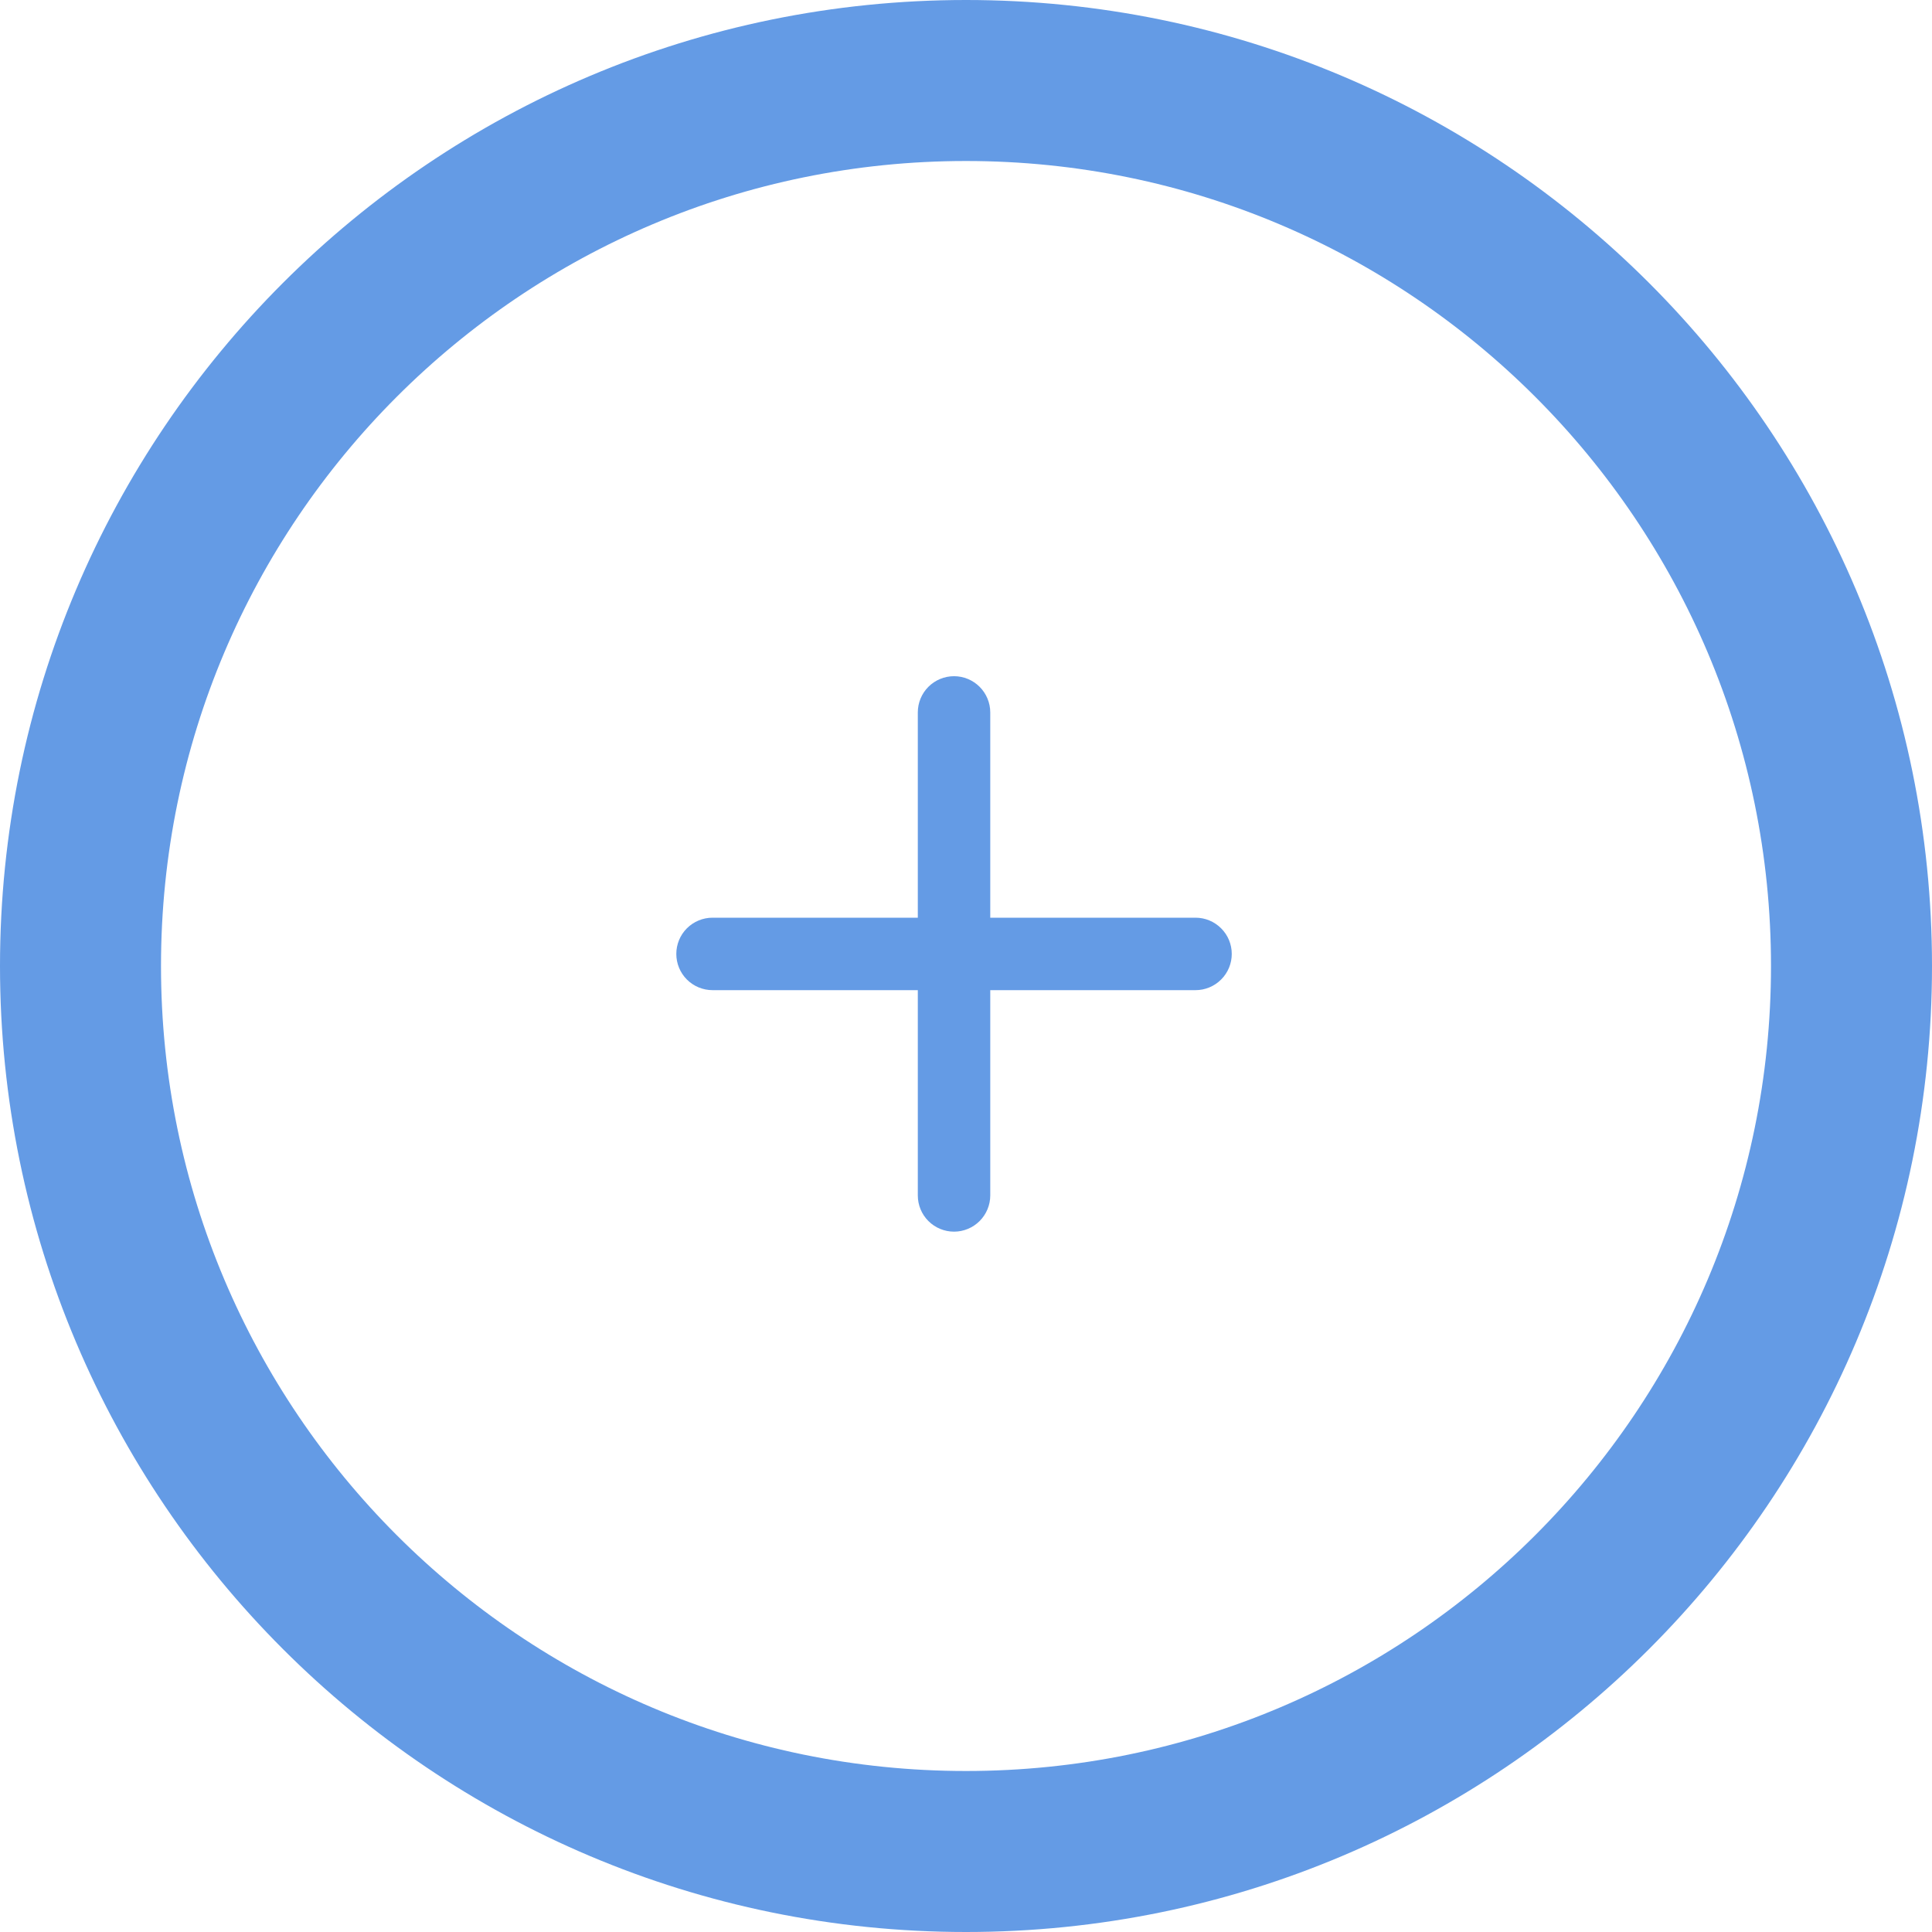
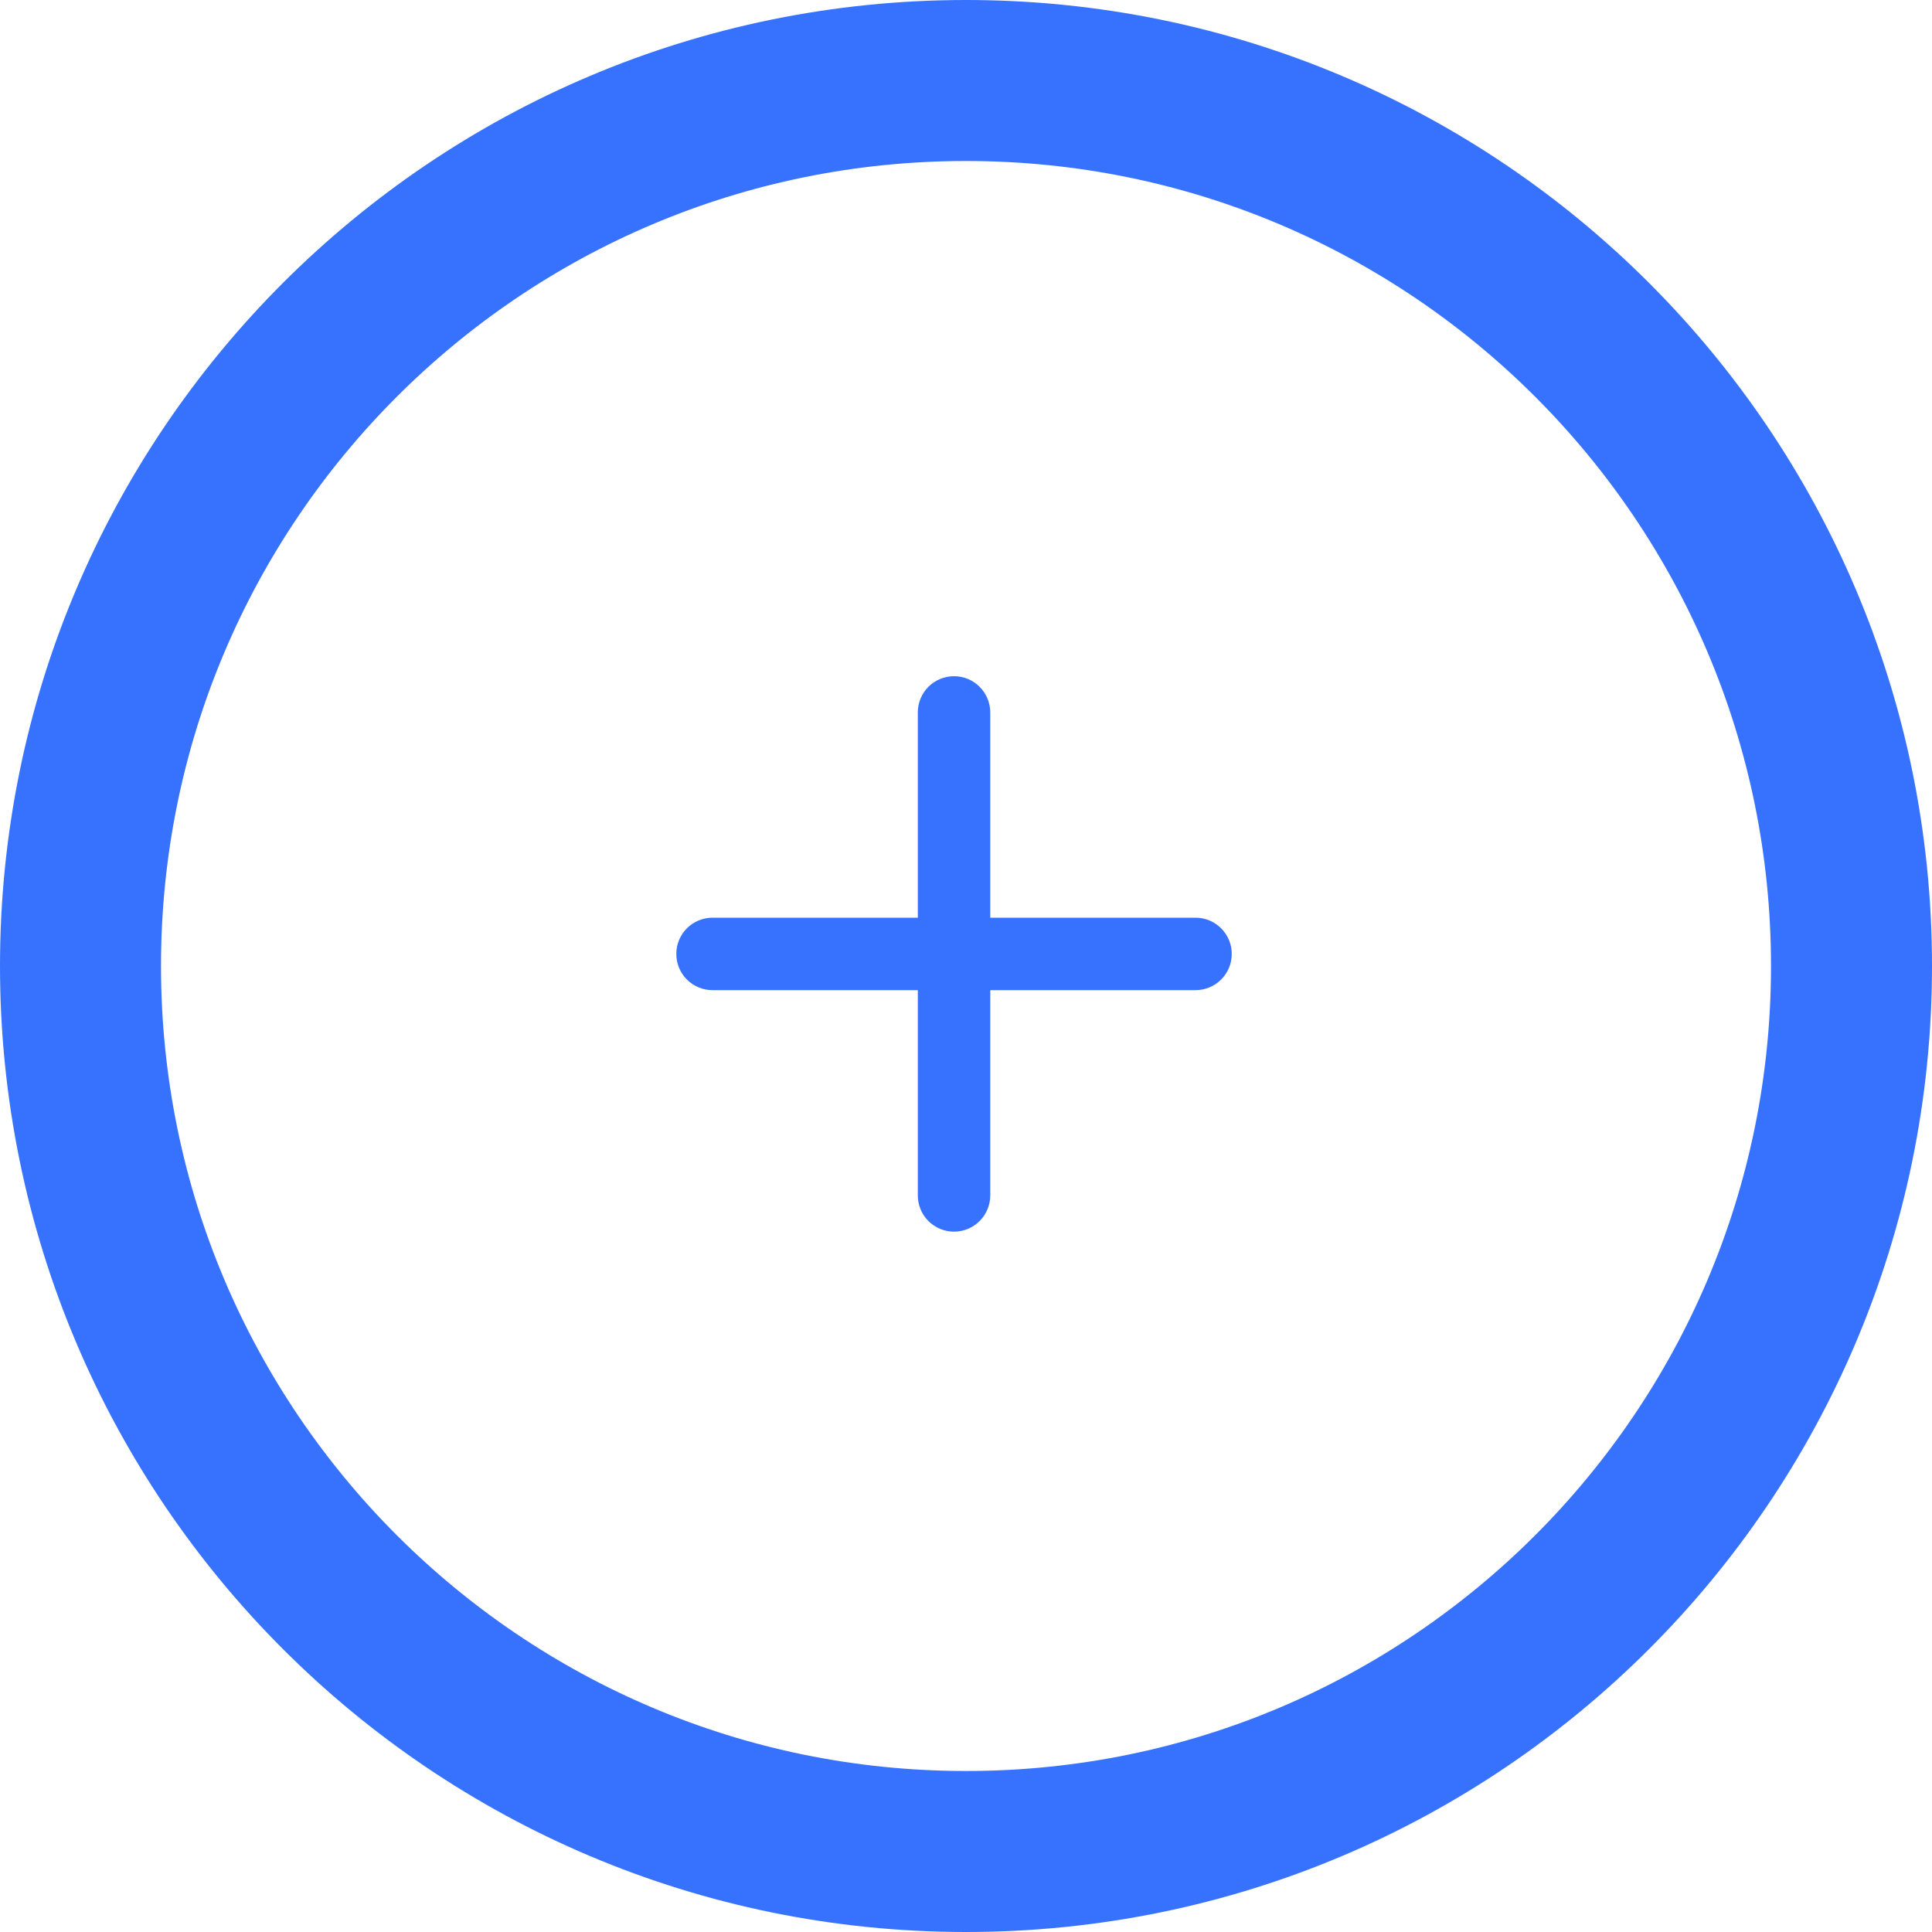
<svg xmlns="http://www.w3.org/2000/svg" width="36" height="36" viewBox="0 0 36 36" fill="none">
-   <path fill-rule="evenodd" clip-rule="evenodd" d="M17.777 12.6C17.956 12.6 18.127 12.671 18.254 12.798C18.38 12.924 18.452 13.096 18.452 13.275V17.1H22.277C22.456 17.1 22.627 17.171 22.754 17.298C22.881 17.424 22.952 17.596 22.952 17.775C22.952 17.954 22.881 18.126 22.754 18.252C22.627 18.379 22.456 18.45 22.277 18.45H18.452V22.275C18.452 22.454 18.38 22.626 18.254 22.752C18.127 22.879 17.956 22.95 17.777 22.95C17.598 22.95 17.426 22.879 17.299 22.752C17.173 22.626 17.102 22.454 17.102 22.275V18.45H13.277C13.098 18.45 12.926 18.379 12.799 18.252C12.673 18.126 12.602 17.954 12.602 17.775C12.602 17.596 12.673 17.424 12.799 17.298C12.926 17.171 13.098 17.1 13.277 17.1H17.102V13.275C17.102 13.096 17.173 12.924 17.299 12.798C17.426 12.671 17.598 12.6 17.777 12.6Z" fill="#649be5" />
-   <rect x="1.5" y="1.5" width="33" height="33" rx="16.5" stroke="#649be5" stroke-width="3" />
+   <path fill-rule="evenodd" clip-rule="evenodd" d="M17.777 12.6C17.956 12.6 18.127 12.671 18.254 12.798C18.38 12.924 18.452 13.096 18.452 13.275V17.1H22.277C22.456 17.1 22.627 17.171 22.754 17.298C22.881 17.424 22.952 17.596 22.952 17.775C22.952 17.954 22.881 18.126 22.754 18.252C22.627 18.379 22.456 18.45 22.277 18.45H18.452V22.275C18.452 22.454 18.38 22.626 18.254 22.752C18.127 22.879 17.956 22.95 17.777 22.95C17.598 22.95 17.426 22.879 17.299 22.752C17.173 22.626 17.102 22.454 17.102 22.275V18.45H13.277C13.098 18.45 12.926 18.379 12.799 18.252C12.673 18.126 12.602 17.954 12.602 17.775C12.602 17.596 12.673 17.424 12.799 17.298C12.926 17.171 13.098 17.1 13.277 17.1H17.102V13.275C17.102 13.096 17.173 12.924 17.299 12.798C17.426 12.671 17.598 12.6 17.777 12.6Z" fill="#3772FF" />
+   <rect x="1.5" y="1.5" width="33" height="33" rx="16.5" stroke="#3772FF" stroke-width="3" />
</svg>
